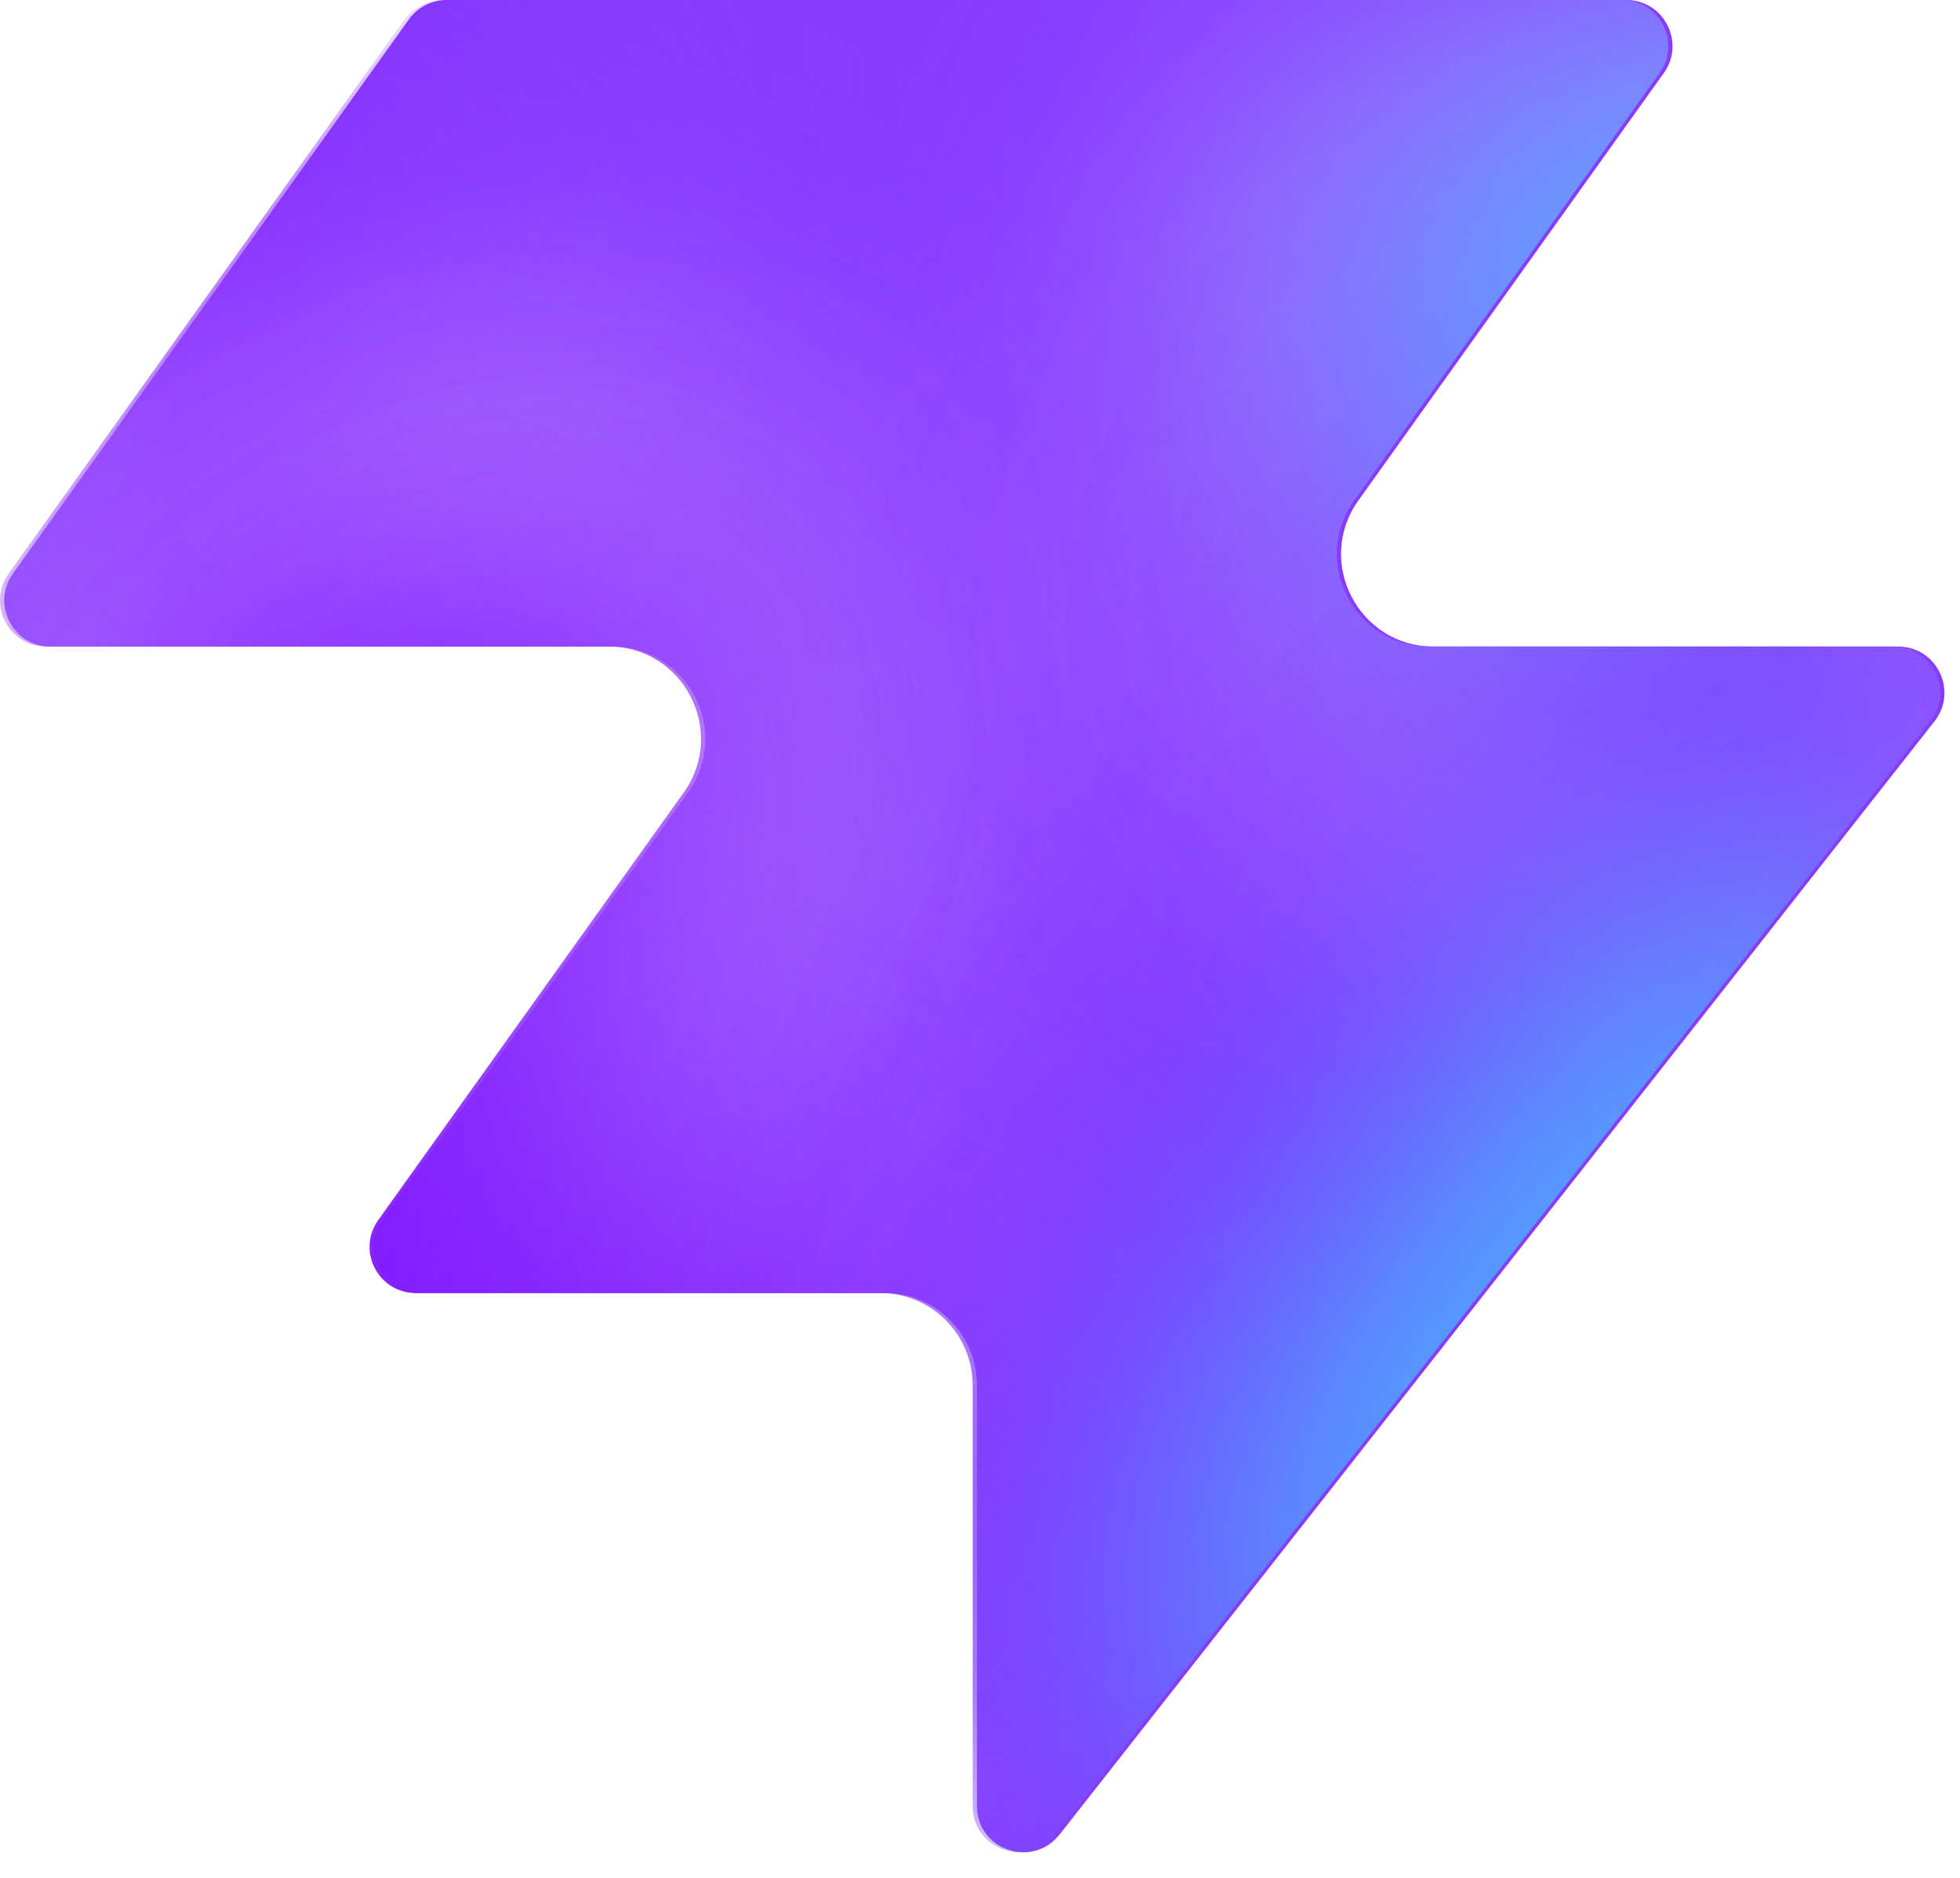
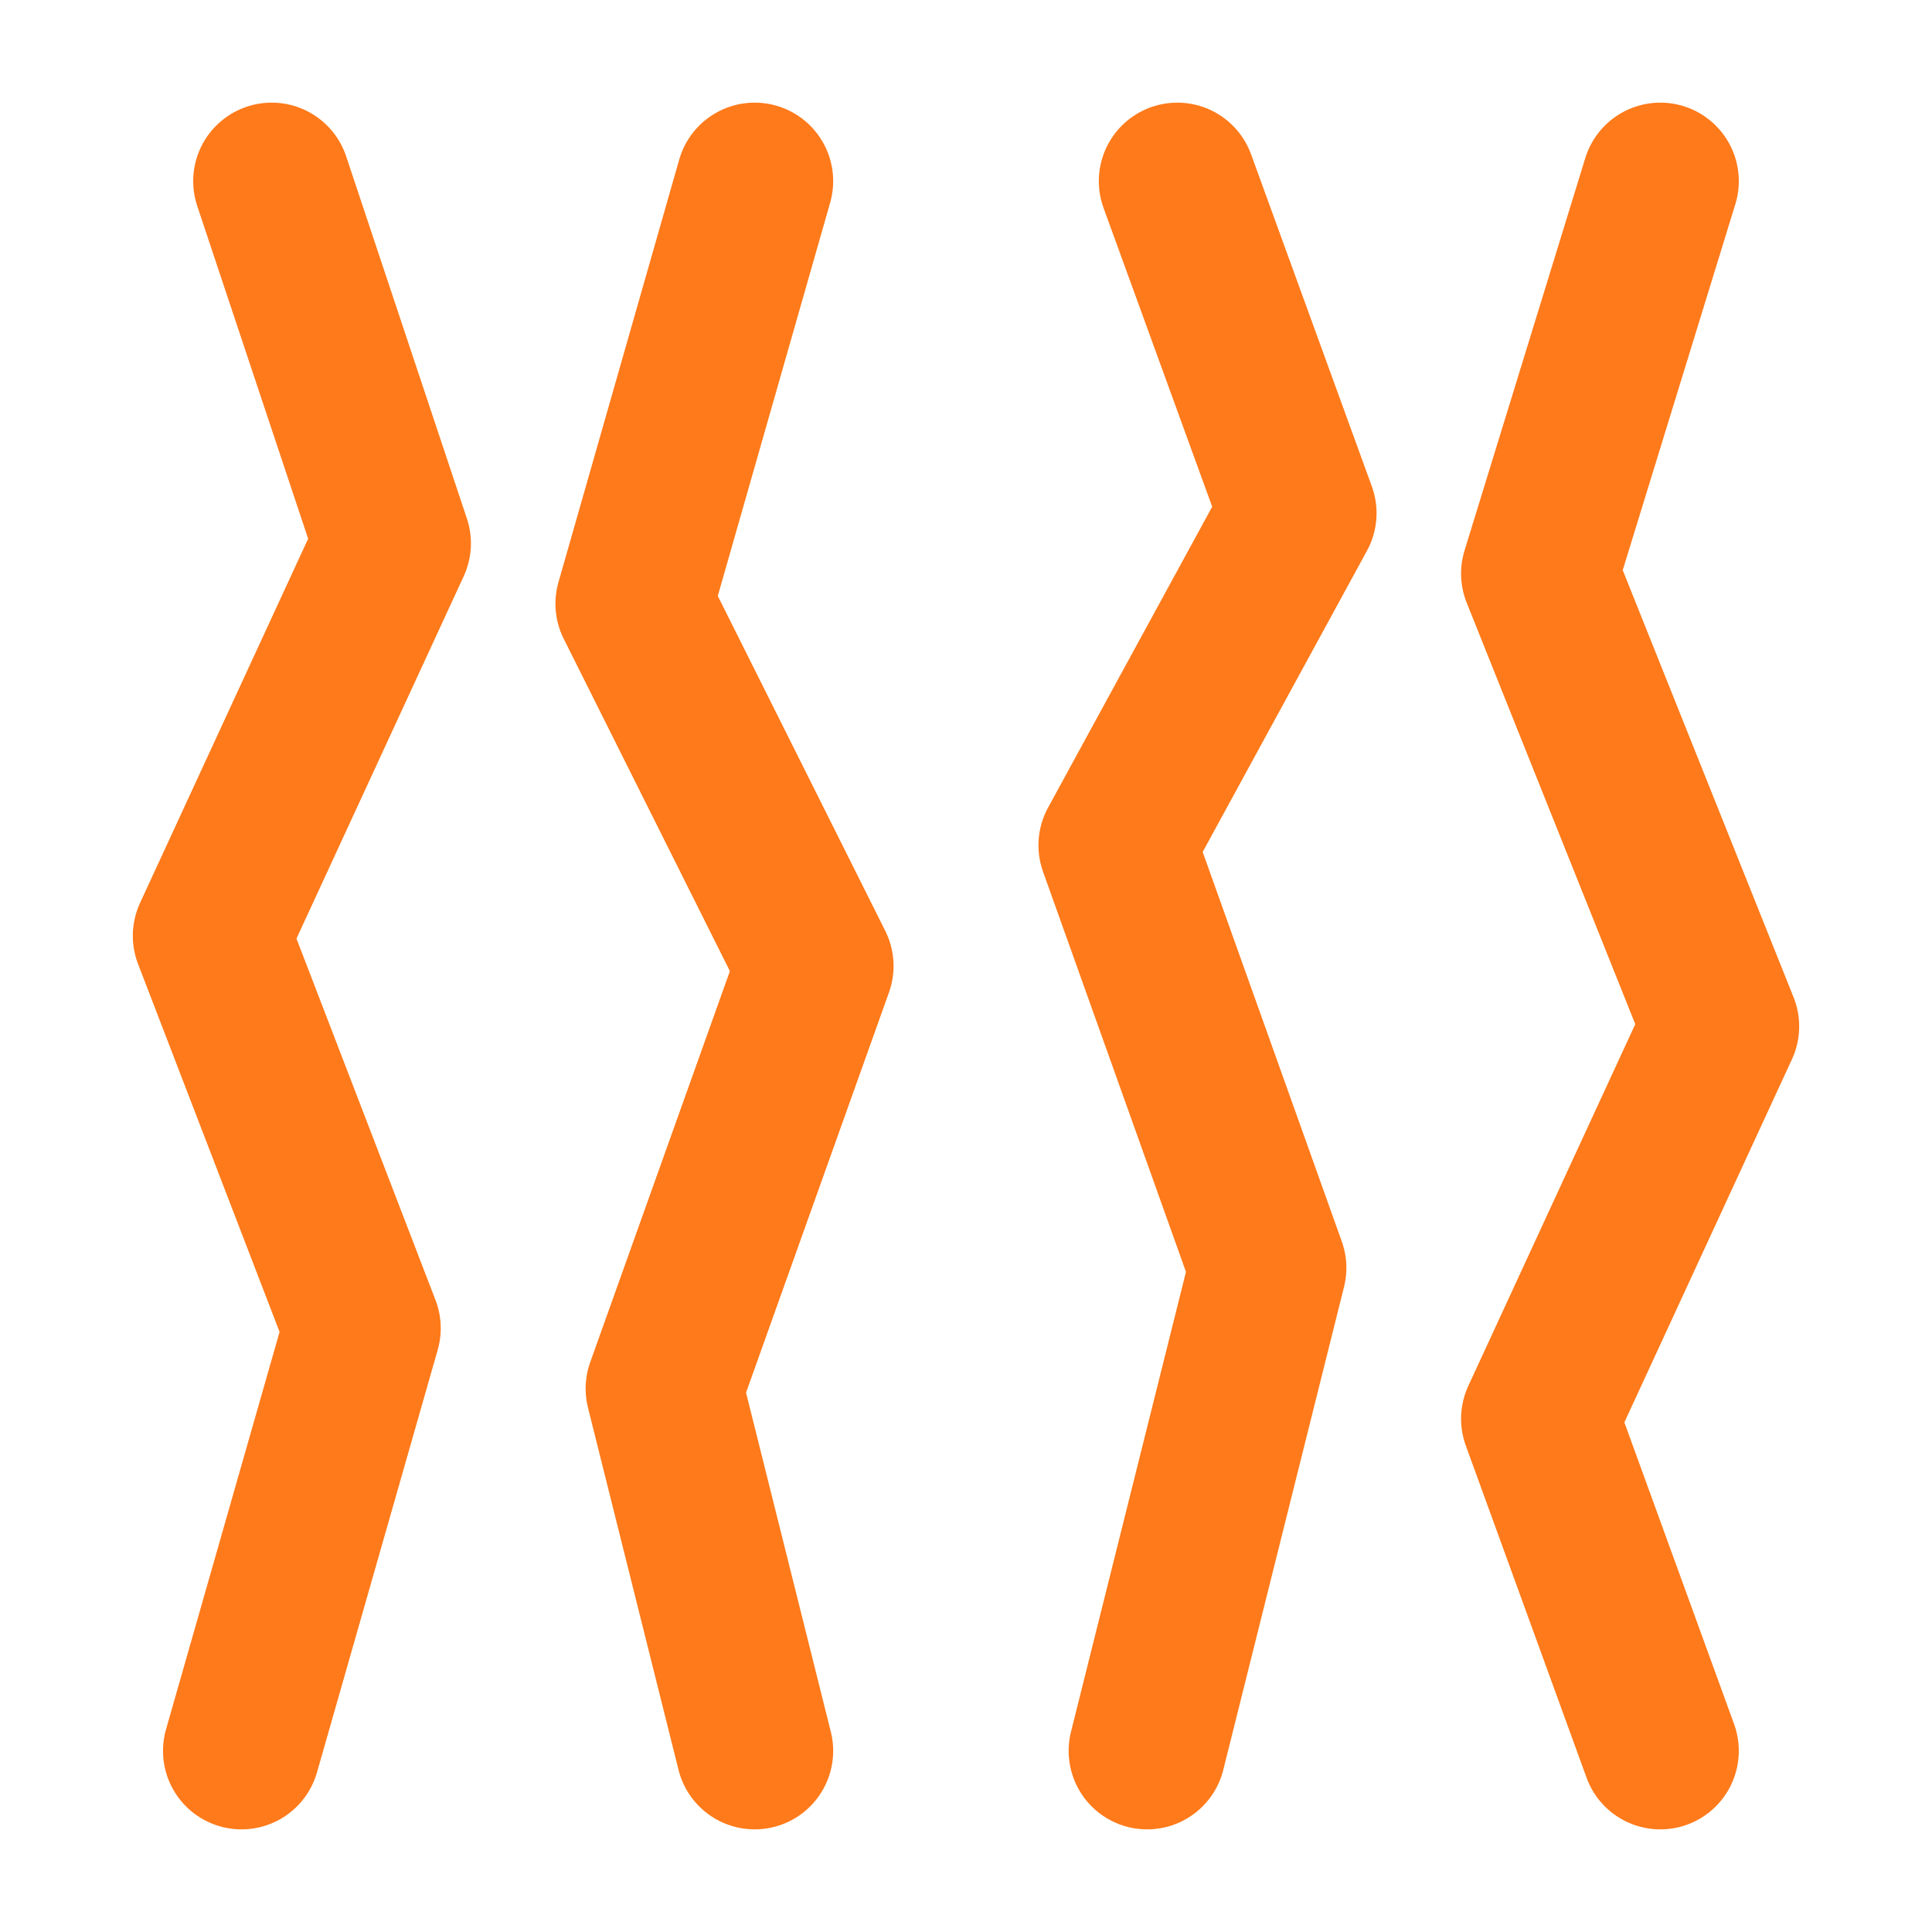
- <svg xmlns="http://www.w3.org/2000/svg" width="48" height="46" fill="none" viewBox="0 0 48 46">
-   <path fill="#863bff" d="M25.946 44.938c-.664.845-2.021.375-2.021-.698V33.937a2.26 2.26 0 0 0-2.262-2.262H10.287c-.92 0-1.456-1.04-.92-1.788l7.48-10.471c1.07-1.497 0-3.578-1.842-3.578H1.237c-.92 0-1.456-1.04-.92-1.788L10.013.474c.214-.297.556-.474.92-.474h28.894c.92 0 1.456 1.04.92 1.788l-7.48 10.471c-1.07 1.498 0 3.579 1.842 3.579h11.377c.943 0 1.473 1.088.89 1.83L25.947 44.94z" style="fill:#863bff;fill:color(display-p3 .525 .23 1);fill-opacity:1" />
-   <mask id="a" width="48" height="46" x="0" y="0" maskUnits="userSpaceOnUse" style="mask-type:alpha">
-     <path fill="#000" d="M25.842 44.938c-.664.844-2.021.375-2.021-.698V33.937a2.26 2.26 0 0 0-2.262-2.262H10.183c-.92 0-1.456-1.04-.92-1.788l7.48-10.471c1.07-1.498 0-3.579-1.842-3.579H1.133c-.92 0-1.456-1.04-.92-1.787L9.91.473c.214-.297.556-.474.92-.474h28.894c.92 0 1.456 1.04.92 1.788l-7.48 10.471c-1.07 1.498 0 3.578 1.842 3.578h11.377c.943 0 1.473 1.088.89 1.832L25.843 44.94z" style="fill:#000;fill-opacity:1" />
-   </mask>
-   <g mask="url(#a)">
-     <g filter="url(#b)">
-       <ellipse cx="5.508" cy="14.704" fill="#ede6ff" rx="5.508" ry="14.704" style="fill:#ede6ff;fill:color(display-p3 .927 .903 1);fill-opacity:1" transform="matrix(.00324 1 1 -.00324 -4.47 31.516)" />
-     </g>
-     <g filter="url(#c)">
-       <ellipse cx="10.399" cy="29.851" fill="#ede6ff" rx="10.399" ry="29.851" style="fill:#ede6ff;fill:color(display-p3 .927 .903 1);fill-opacity:1" transform="matrix(.00324 1 1 -.00324 -39.328 7.883)" />
-     </g>
-     <g filter="url(#d)">
-       <ellipse cx="5.508" cy="30.487" fill="#7e14ff" rx="5.508" ry="30.487" style="fill:#7e14ff;fill:color(display-p3 .492 .077 1);fill-opacity:1" transform="rotate(89.814 -25.913 -14.639)scale(1 -1)" />
-     </g>
-     <g filter="url(#e)">
-       <ellipse cx="5.508" cy="30.599" fill="#7e14ff" rx="5.508" ry="30.599" style="fill:#7e14ff;fill:color(display-p3 .492 .077 1);fill-opacity:1" transform="rotate(89.814 -32.644 -3.334)scale(1 -1)" />
-     </g>
-     <g filter="url(#f)">
-       <ellipse cx="5.508" cy="30.599" fill="#7e14ff" rx="5.508" ry="30.599" style="fill:#7e14ff;fill:color(display-p3 .492 .077 1);fill-opacity:1" transform="matrix(.00324 1 1 -.00324 -34.34 30.47)" />
-     </g>
-     <g filter="url(#g)">
-       <ellipse cx="14.072" cy="22.078" fill="#ede6ff" rx="14.072" ry="22.078" style="fill:#ede6ff;fill:color(display-p3 .927 .903 1);fill-opacity:1" transform="rotate(93.35 24.506 48.493)scale(-1 1)" />
-     </g>
-     <g filter="url(#h)">
-       <ellipse cx="3.47" cy="21.501" fill="#7e14ff" rx="3.47" ry="21.501" style="fill:#7e14ff;fill:color(display-p3 .492 .077 1);fill-opacity:1" transform="rotate(89.009 28.708 47.59)scale(-1 1)" />
-     </g>
-     <g filter="url(#i)">
-       <ellipse cx="3.47" cy="21.501" fill="#7e14ff" rx="3.47" ry="21.501" style="fill:#7e14ff;fill:color(display-p3 .492 .077 1);fill-opacity:1" transform="rotate(89.009 28.708 47.59)scale(-1 1)" />
-     </g>
-     <g filter="url(#j)">
-       <ellipse cx=".387" cy="8.972" fill="#7e14ff" rx="4.407" ry="29.108" style="fill:#7e14ff;fill:color(display-p3 .492 .077 1);fill-opacity:1" transform="rotate(39.51 .387 8.972)" />
-     </g>
-     <g filter="url(#k)">
-       <ellipse cx="47.523" cy="-6.092" fill="#7e14ff" rx="4.407" ry="29.108" style="fill:#7e14ff;fill:color(display-p3 .492 .077 1);fill-opacity:1" transform="rotate(37.892 47.523 -6.092)" />
-     </g>
-     <g filter="url(#l)">
-       <ellipse cx="41.412" cy="6.333" fill="#47bfff" rx="5.971" ry="9.665" style="fill:#47bfff;fill:color(display-p3 .28 .748 1);fill-opacity:1" transform="rotate(37.892 41.412 6.333)" />
-     </g>
-     <g filter="url(#m)">
-       <ellipse cx="-1.879" cy="38.332" fill="#7e14ff" rx="4.407" ry="29.108" style="fill:#7e14ff;fill:color(display-p3 .492 .077 1);fill-opacity:1" transform="rotate(37.892 -1.88 38.332)" />
-     </g>
-     <g filter="url(#n)">
-       <ellipse cx="-1.879" cy="38.332" fill="#7e14ff" rx="4.407" ry="29.108" style="fill:#7e14ff;fill:color(display-p3 .492 .077 1);fill-opacity:1" transform="rotate(37.892 -1.88 38.332)" />
-     </g>
-     <g filter="url(#o)">
-       <ellipse cx="35.651" cy="29.907" fill="#7e14ff" rx="4.407" ry="29.108" style="fill:#7e14ff;fill:color(display-p3 .492 .077 1);fill-opacity:1" transform="rotate(37.892 35.651 29.907)" />
-     </g>
-     <g filter="url(#p)">
-       <ellipse cx="38.418" cy="32.4" fill="#47bfff" rx="5.971" ry="15.297" style="fill:#47bfff;fill:color(display-p3 .28 .748 1);fill-opacity:1" transform="rotate(37.892 38.418 32.4)" />
-     </g>
-   </g>
-   <defs>
-     <filter id="b" width="60.045" height="41.654" x="-19.77" y="16.149" color-interpolation-filters="sRGB" filterUnits="userSpaceOnUse">
-       <feFlood flood-opacity="0" result="BackgroundImageFix" />
-       <feBlend in="SourceGraphic" in2="BackgroundImageFix" result="shape" />
-       <feGaussianBlur result="effect1_foregroundBlur_2002_17158" stdDeviation="7.659" />
-     </filter>
-     <filter id="c" width="90.34" height="51.437" x="-54.613" y="-7.533" color-interpolation-filters="sRGB" filterUnits="userSpaceOnUse">
-       <feFlood flood-opacity="0" result="BackgroundImageFix" />
-       <feBlend in="SourceGraphic" in2="BackgroundImageFix" result="shape" />
-       <feGaussianBlur result="effect1_foregroundBlur_2002_17158" stdDeviation="7.659" />
-     </filter>
-     <filter id="d" width="79.355" height="29.4" x="-49.64" y="2.03" color-interpolation-filters="sRGB" filterUnits="userSpaceOnUse">
-       <feFlood flood-opacity="0" result="BackgroundImageFix" />
-       <feBlend in="SourceGraphic" in2="BackgroundImageFix" result="shape" />
-       <feGaussianBlur result="effect1_foregroundBlur_2002_17158" stdDeviation="4.596" />
-     </filter>
-     <filter id="e" width="79.579" height="29.4" x="-45.045" y="20.029" color-interpolation-filters="sRGB" filterUnits="userSpaceOnUse">
-       <feFlood flood-opacity="0" result="BackgroundImageFix" />
-       <feBlend in="SourceGraphic" in2="BackgroundImageFix" result="shape" />
-       <feGaussianBlur result="effect1_foregroundBlur_2002_17158" stdDeviation="4.596" />
-     </filter>
-     <filter id="f" width="79.579" height="29.4" x="-43.513" y="21.178" color-interpolation-filters="sRGB" filterUnits="userSpaceOnUse">
-       <feFlood flood-opacity="0" result="BackgroundImageFix" />
-       <feBlend in="SourceGraphic" in2="BackgroundImageFix" result="shape" />
-       <feGaussianBlur result="effect1_foregroundBlur_2002_17158" stdDeviation="4.596" />
-     </filter>
-     <filter id="g" width="74.749" height="58.852" x="15.756" y="-17.901" color-interpolation-filters="sRGB" filterUnits="userSpaceOnUse">
-       <feFlood flood-opacity="0" result="BackgroundImageFix" />
-       <feBlend in="SourceGraphic" in2="BackgroundImageFix" result="shape" />
-       <feGaussianBlur result="effect1_foregroundBlur_2002_17158" stdDeviation="7.659" />
-     </filter>
-     <filter id="h" width="61.377" height="25.362" x="23.548" y="2.284" color-interpolation-filters="sRGB" filterUnits="userSpaceOnUse">
-       <feFlood flood-opacity="0" result="BackgroundImageFix" />
-       <feBlend in="SourceGraphic" in2="BackgroundImageFix" result="shape" />
-       <feGaussianBlur result="effect1_foregroundBlur_2002_17158" stdDeviation="4.596" />
-     </filter>
-     <filter id="i" width="61.377" height="25.362" x="23.548" y="2.284" color-interpolation-filters="sRGB" filterUnits="userSpaceOnUse">
-       <feFlood flood-opacity="0" result="BackgroundImageFix" />
-       <feBlend in="SourceGraphic" in2="BackgroundImageFix" result="shape" />
-       <feGaussianBlur result="effect1_foregroundBlur_2002_17158" stdDeviation="4.596" />
-     </filter>
-     <filter id="j" width="56.045" height="63.649" x="-27.636" y="-22.853" color-interpolation-filters="sRGB" filterUnits="userSpaceOnUse">
-       <feFlood flood-opacity="0" result="BackgroundImageFix" />
-       <feBlend in="SourceGraphic" in2="BackgroundImageFix" result="shape" />
-       <feGaussianBlur result="effect1_foregroundBlur_2002_17158" stdDeviation="4.596" />
-     </filter>
-     <filter id="k" width="54.814" height="64.646" x="20.116" y="-38.415" color-interpolation-filters="sRGB" filterUnits="userSpaceOnUse">
-       <feFlood flood-opacity="0" result="BackgroundImageFix" />
-       <feBlend in="SourceGraphic" in2="BackgroundImageFix" result="shape" />
-       <feGaussianBlur result="effect1_foregroundBlur_2002_17158" stdDeviation="4.596" />
-     </filter>
-     <filter id="l" width="33.541" height="35.313" x="24.641" y="-11.323" color-interpolation-filters="sRGB" filterUnits="userSpaceOnUse">
-       <feFlood flood-opacity="0" result="BackgroundImageFix" />
-       <feBlend in="SourceGraphic" in2="BackgroundImageFix" result="shape" />
-       <feGaussianBlur result="effect1_foregroundBlur_2002_17158" stdDeviation="4.596" />
-     </filter>
-     <filter id="m" width="54.814" height="64.646" x="-29.286" y="6.009" color-interpolation-filters="sRGB" filterUnits="userSpaceOnUse">
-       <feFlood flood-opacity="0" result="BackgroundImageFix" />
-       <feBlend in="SourceGraphic" in2="BackgroundImageFix" result="shape" />
-       <feGaussianBlur result="effect1_foregroundBlur_2002_17158" stdDeviation="4.596" />
-     </filter>
-     <filter id="n" width="54.814" height="64.646" x="-29.286" y="6.009" color-interpolation-filters="sRGB" filterUnits="userSpaceOnUse">
-       <feFlood flood-opacity="0" result="BackgroundImageFix" />
-       <feBlend in="SourceGraphic" in2="BackgroundImageFix" result="shape" />
-       <feGaussianBlur result="effect1_foregroundBlur_2002_17158" stdDeviation="4.596" />
-     </filter>
-     <filter id="o" width="54.814" height="64.646" x="8.244" y="-2.416" color-interpolation-filters="sRGB" filterUnits="userSpaceOnUse">
-       <feFlood flood-opacity="0" result="BackgroundImageFix" />
-       <feBlend in="SourceGraphic" in2="BackgroundImageFix" result="shape" />
-       <feGaussianBlur result="effect1_foregroundBlur_2002_17158" stdDeviation="4.596" />
-     </filter>
-     <filter id="p" width="39.409" height="43.623" x="18.713" y="10.588" color-interpolation-filters="sRGB" filterUnits="userSpaceOnUse">
-       <feFlood flood-opacity="0" result="BackgroundImageFix" />
-       <feBlend in="SourceGraphic" in2="BackgroundImageFix" result="shape" />
-       <feGaussianBlur result="effect1_foregroundBlur_2002_17158" stdDeviation="4.596" />
-     </filter>
-   </defs>
+ <svg xmlns="http://www.w3.org/2000/svg" viewBox="0 0 32 32" fill="none" stroke="#ff7a1a" stroke-width="2.6" stroke-linecap="round" stroke-linejoin="round">
+   <polyline points="4.5,3 6.5,9 3.5,15.5 6,22 4,29" />
+   <polyline points="12.5,3 10.5,10 13.5,16 11,23 12.5,29" />
+   <polyline points="19.5,3 21.5,8.5 18.5,14 21,21 19,29" />
+   <polyline points="27.5,3 25.5,9.5 28.5,17 25.5,23.5 27.5,29" />
</svg>
